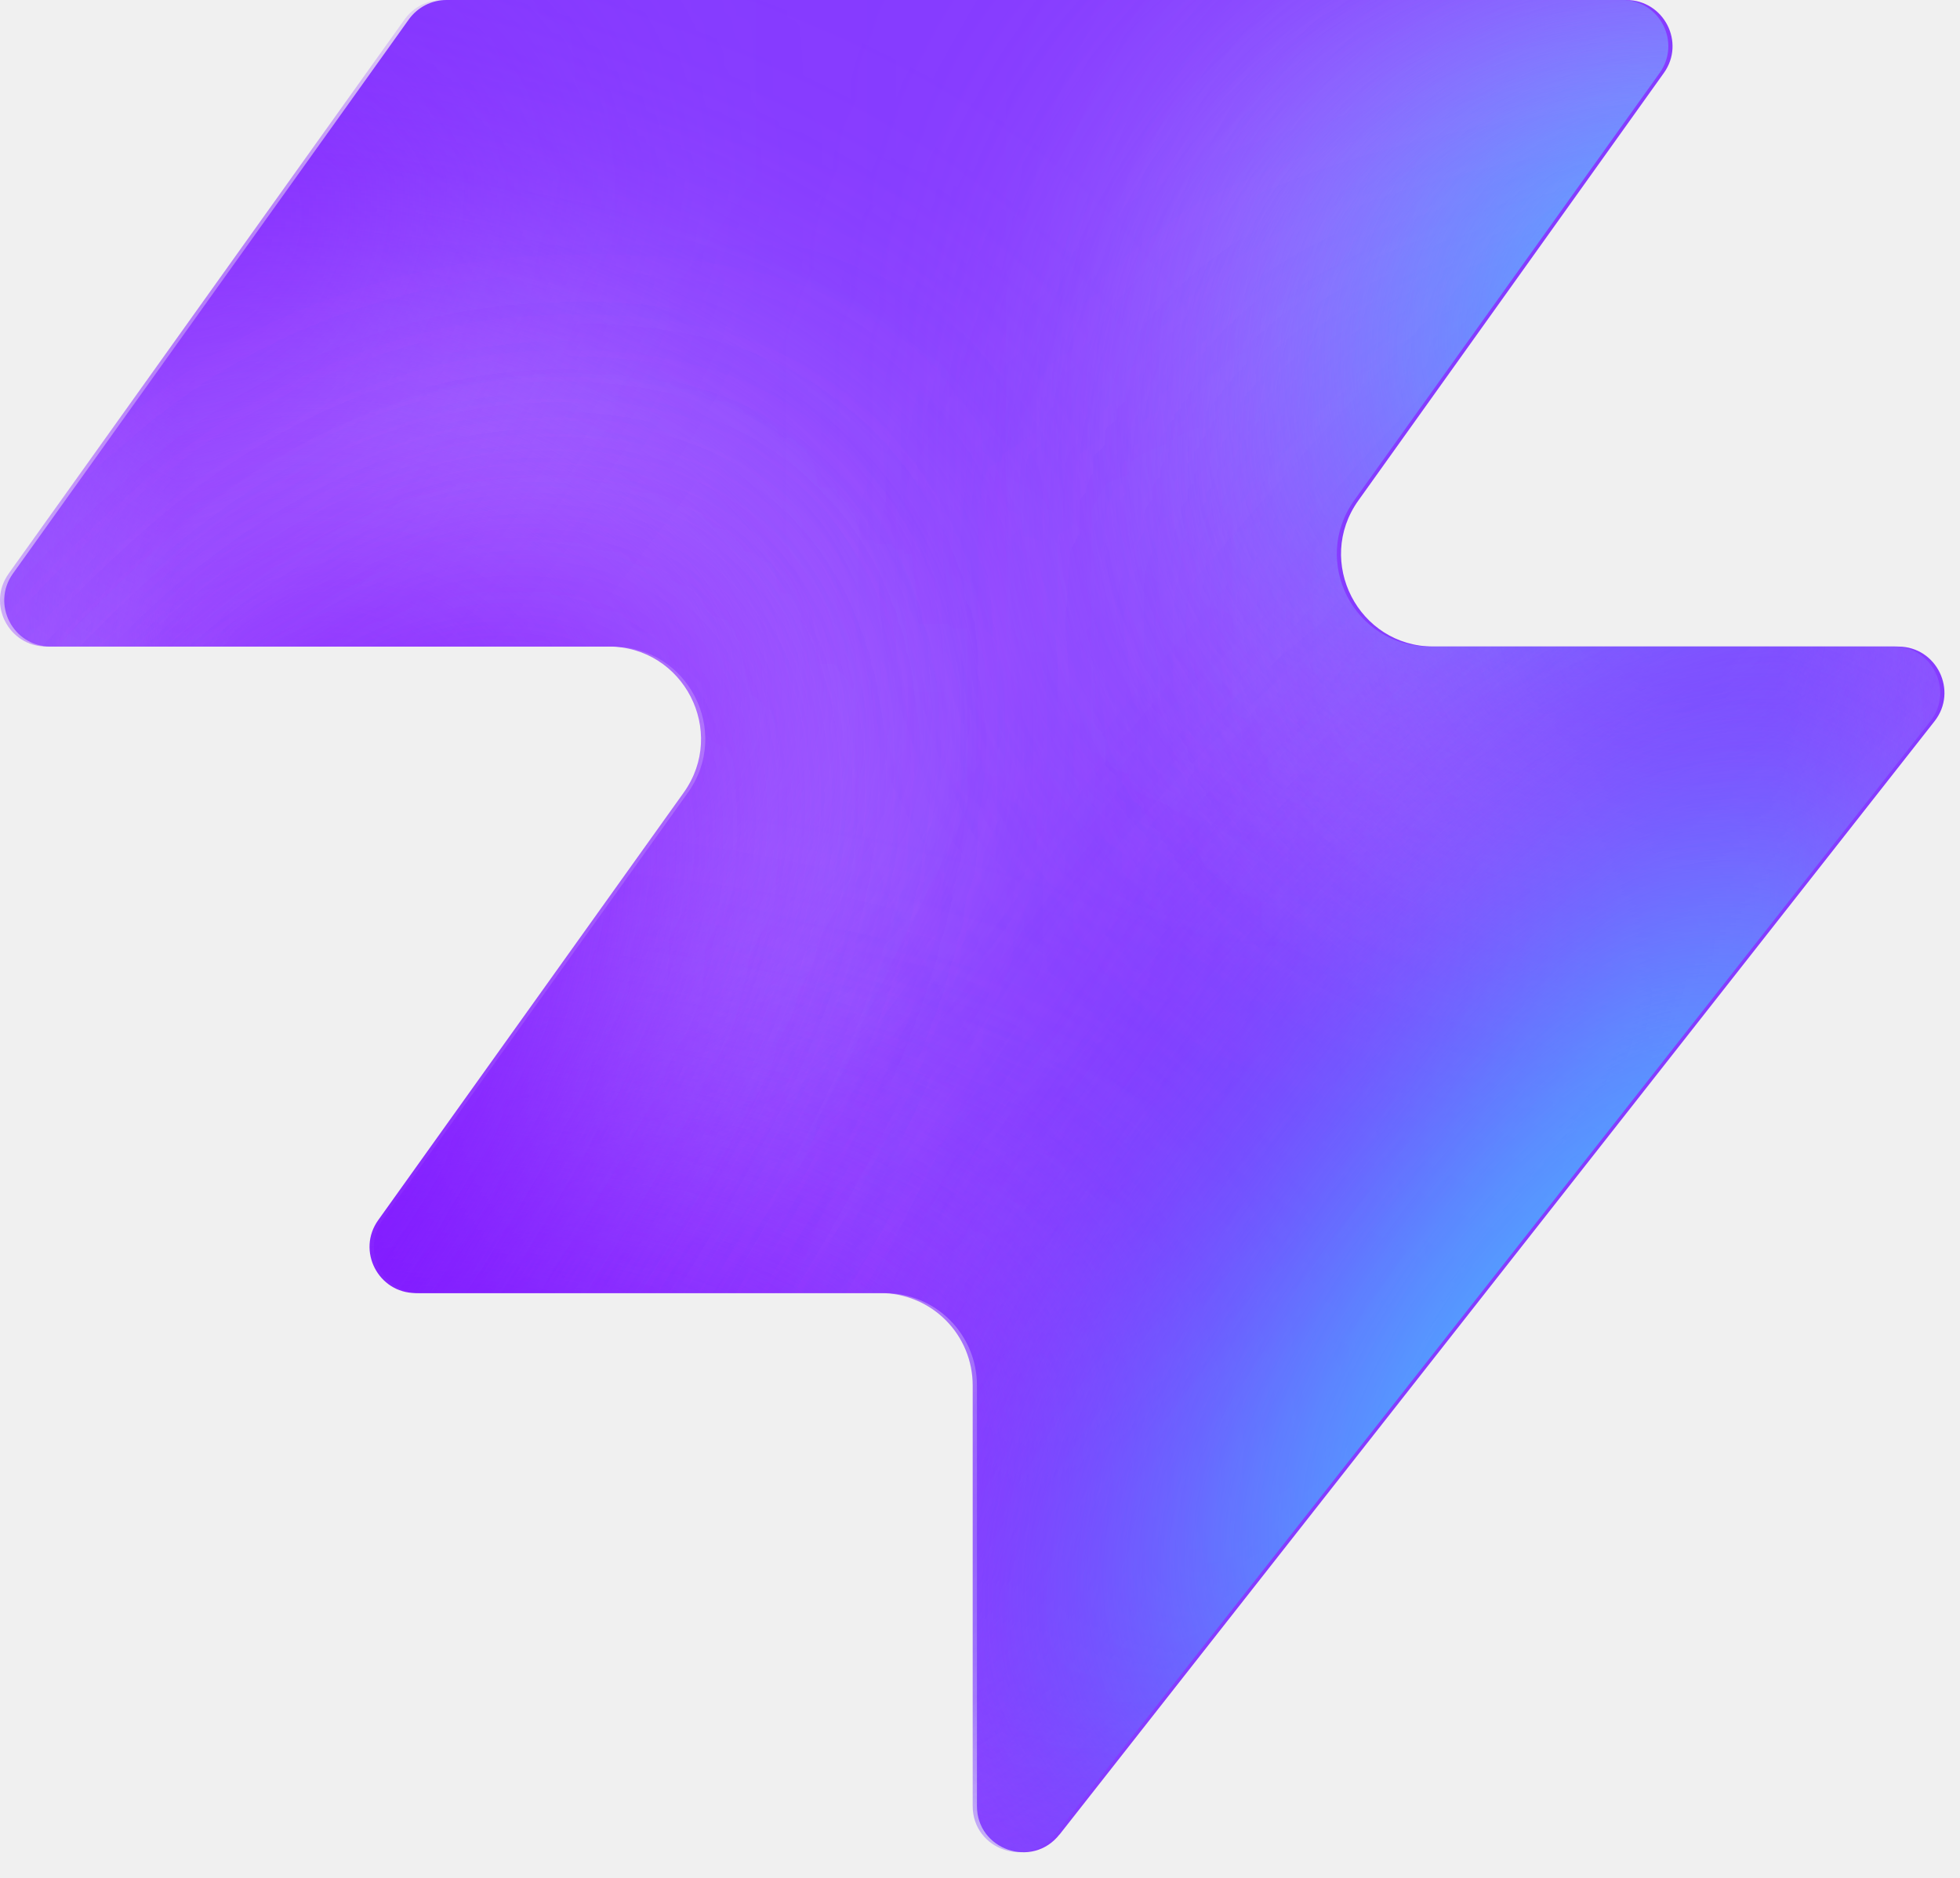
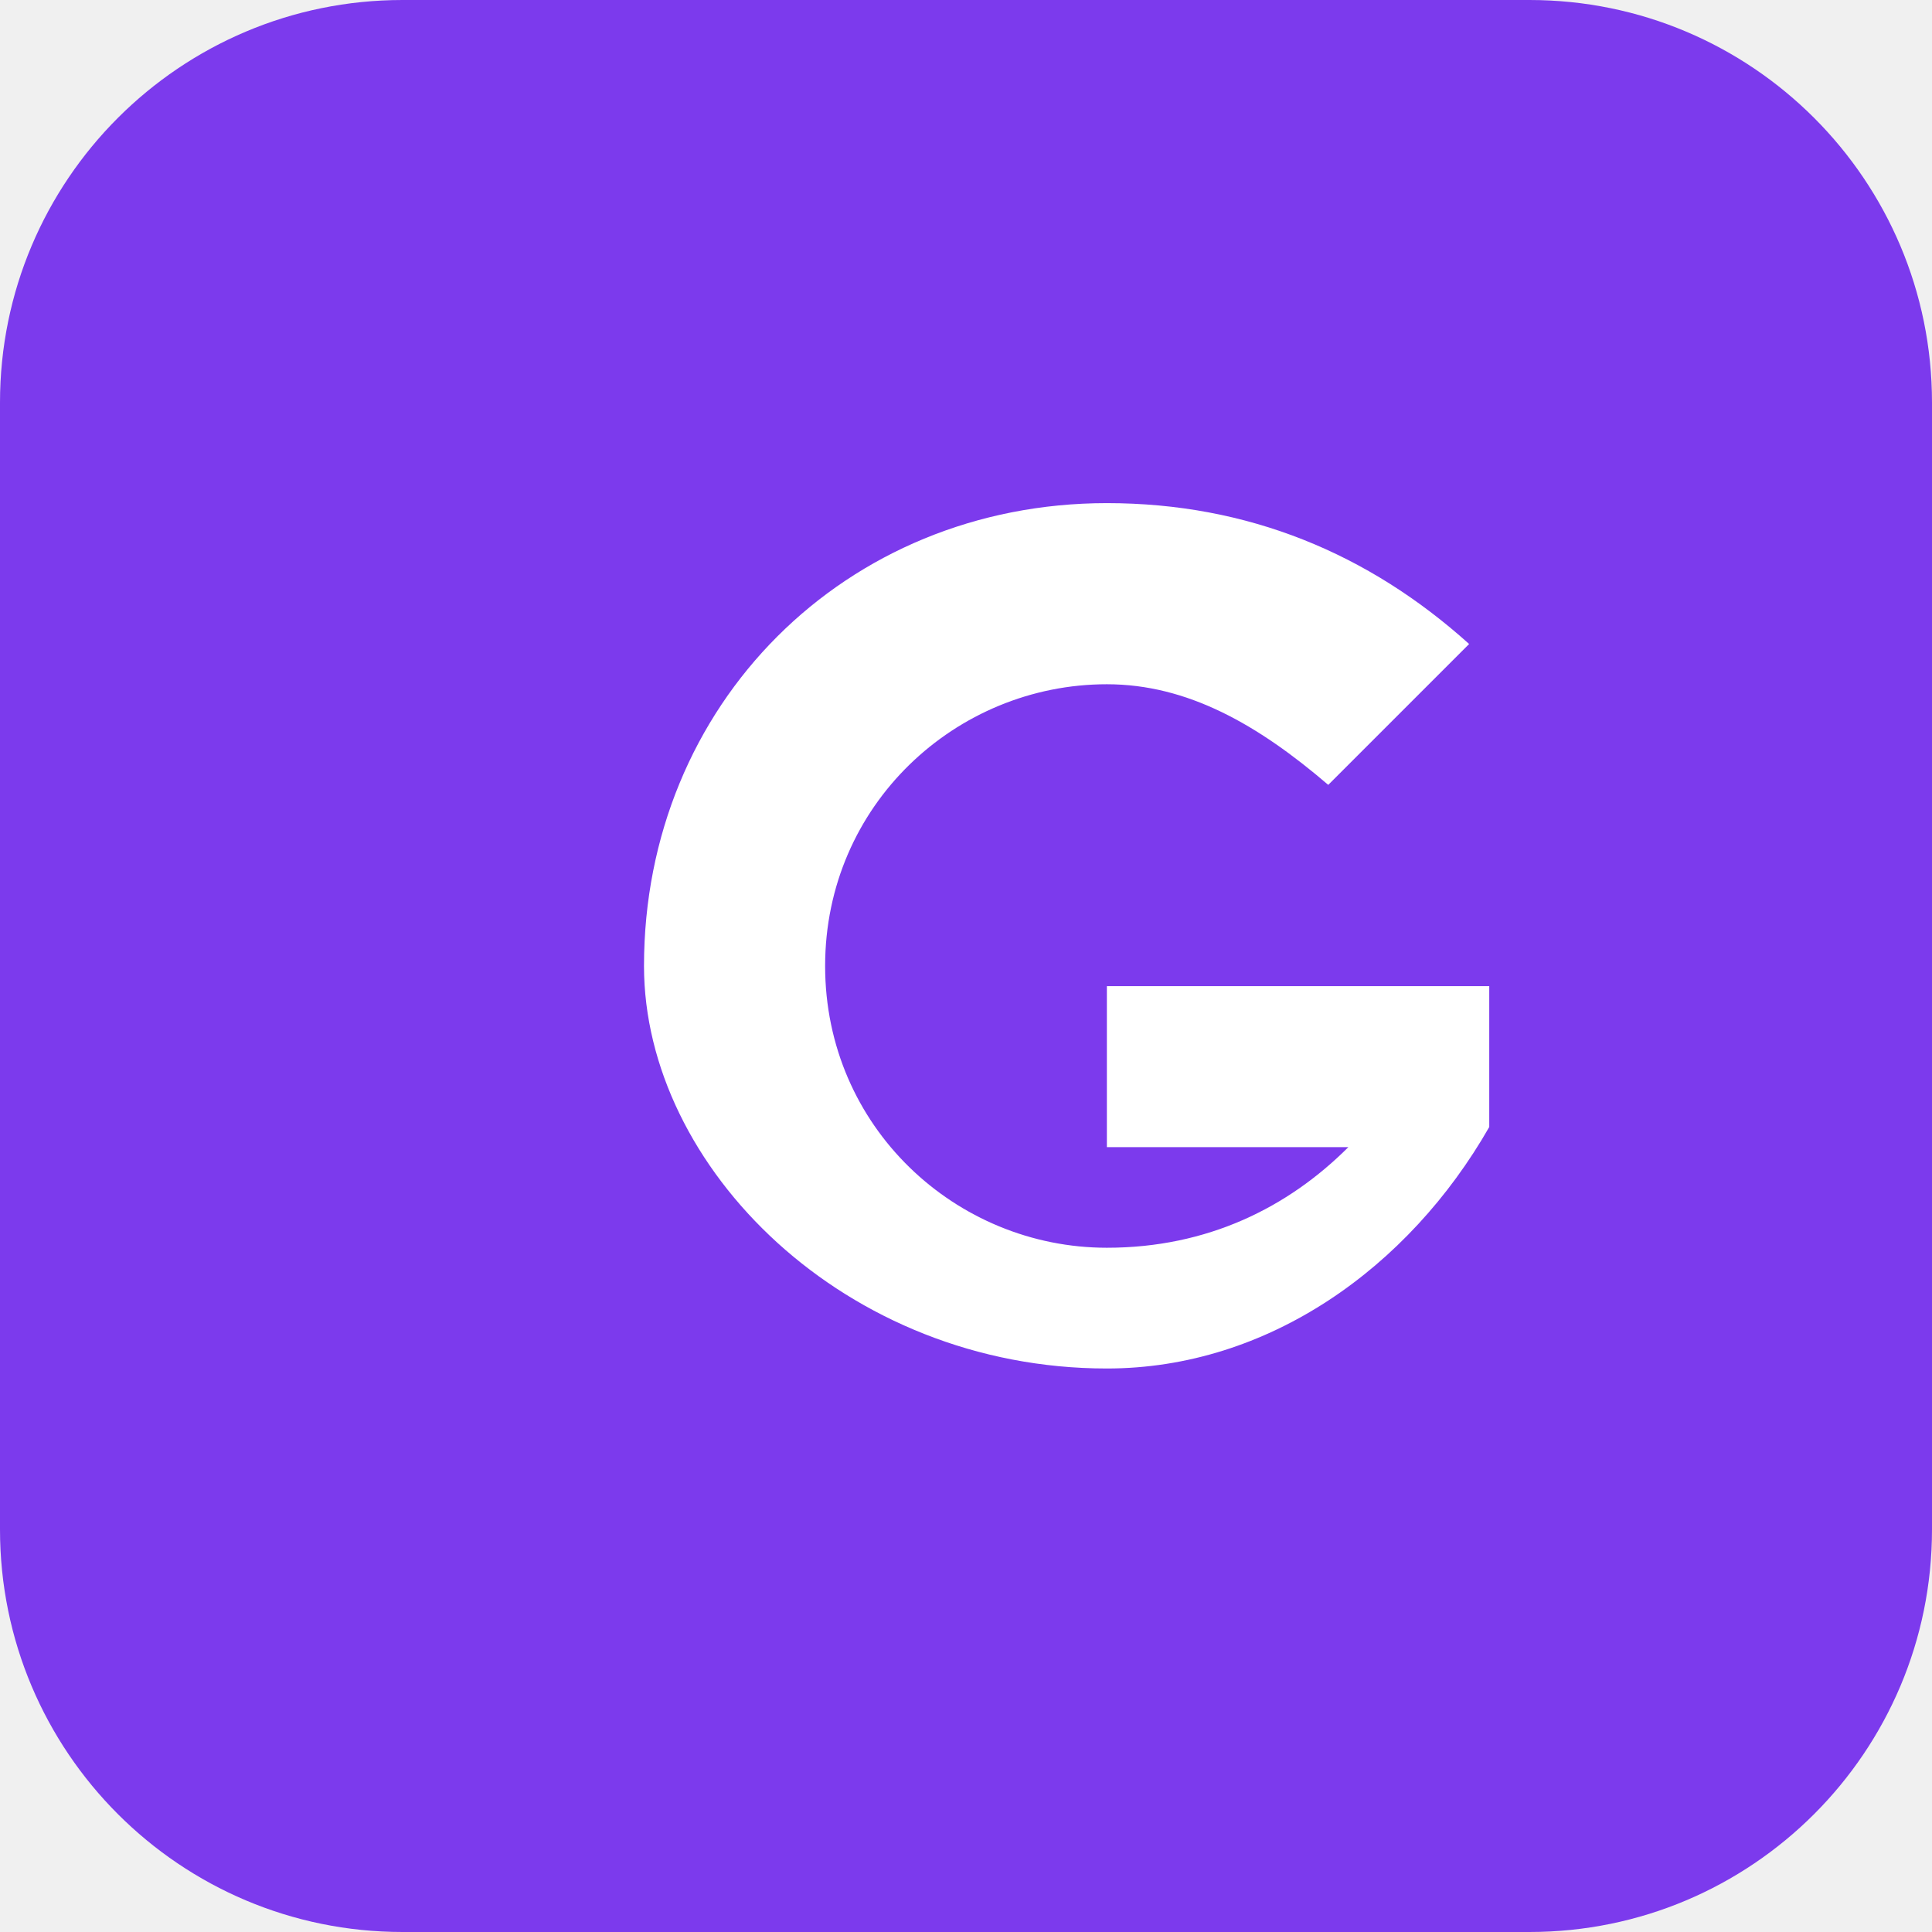
- <svg xmlns="http://www.w3.org/2000/svg" width="48" height="46" fill="none" viewBox="0 0 48 46">
-   <path fill="#863bff" d="M25.946 44.938c-.664.845-2.021.375-2.021-.698V33.937a2.26 2.26 0 0 0-2.262-2.262H10.287c-.92 0-1.456-1.04-.92-1.788l7.48-10.471c1.07-1.497 0-3.578-1.842-3.578H1.237c-.92 0-1.456-1.04-.92-1.788L10.013.474c.214-.297.556-.474.92-.474h28.894c.92 0 1.456 1.04.92 1.788l-7.48 10.471c-1.07 1.498 0 3.579 1.842 3.579h11.377c.943 0 1.473 1.088.89 1.83L25.947 44.94z" style="fill:#863bff;fill:color(display-p3 .525 .23 1);fill-opacity:1" />
-   <mask id="a" width="48" height="46" x="0" y="0" maskUnits="userSpaceOnUse" style="mask-type:alpha">
-     <path fill="#000" d="M25.842 44.938c-.664.844-2.021.375-2.021-.698V33.937a2.26 2.26 0 0 0-2.262-2.262H10.183c-.92 0-1.456-1.04-.92-1.788l7.48-10.471c1.07-1.498 0-3.579-1.842-3.579H1.133c-.92 0-1.456-1.04-.92-1.787L9.91.473c.214-.297.556-.474.92-.474h28.894c.92 0 1.456 1.04.92 1.788l-7.48 10.471c-1.07 1.498 0 3.578 1.842 3.578h11.377c.943 0 1.473 1.088.89 1.832L25.843 44.94z" style="fill:#000;fill-opacity:1" />
-   </mask>
-   <g mask="url(#a)">
-     <g filter="url(#b)">
-       <ellipse cx="5.508" cy="14.704" fill="#ede6ff" rx="5.508" ry="14.704" style="fill:#ede6ff;fill:color(display-p3 .927 .903 1);fill-opacity:1" transform="matrix(.00324 1 1 -.00324 -4.47 31.516)" />
-     </g>
-     <g filter="url(#c)">
-       <ellipse cx="10.399" cy="29.851" fill="#ede6ff" rx="10.399" ry="29.851" style="fill:#ede6ff;fill:color(display-p3 .927 .903 1);fill-opacity:1" transform="matrix(.00324 1 1 -.00324 -39.328 7.883)" />
-     </g>
-     <g filter="url(#d)">
-       <ellipse cx="5.508" cy="30.487" fill="#7e14ff" rx="5.508" ry="30.487" style="fill:#7e14ff;fill:color(display-p3 .492 .077 1);fill-opacity:1" transform="rotate(89.814 -25.913 -14.639)scale(1 -1)" />
-     </g>
-     <g filter="url(#e)">
-       <ellipse cx="5.508" cy="30.599" fill="#7e14ff" rx="5.508" ry="30.599" style="fill:#7e14ff;fill:color(display-p3 .492 .077 1);fill-opacity:1" transform="rotate(89.814 -32.644 -3.334)scale(1 -1)" />
-     </g>
-     <g filter="url(#f)">
-       <ellipse cx="5.508" cy="30.599" fill="#7e14ff" rx="5.508" ry="30.599" style="fill:#7e14ff;fill:color(display-p3 .492 .077 1);fill-opacity:1" transform="matrix(.00324 1 1 -.00324 -34.34 30.47)" />
-     </g>
-     <g filter="url(#g)">
-       <ellipse cx="14.072" cy="22.078" fill="#ede6ff" rx="14.072" ry="22.078" style="fill:#ede6ff;fill:color(display-p3 .927 .903 1);fill-opacity:1" transform="rotate(93.35 24.506 48.493)scale(-1 1)" />
-     </g>
-     <g filter="url(#h)">
-       <ellipse cx="3.47" cy="21.501" fill="#7e14ff" rx="3.47" ry="21.501" style="fill:#7e14ff;fill:color(display-p3 .492 .077 1);fill-opacity:1" transform="rotate(89.009 28.708 47.59)scale(-1 1)" />
-     </g>
-     <g filter="url(#i)">
-       <ellipse cx="3.47" cy="21.501" fill="#7e14ff" rx="3.47" ry="21.501" style="fill:#7e14ff;fill:color(display-p3 .492 .077 1);fill-opacity:1" transform="rotate(89.009 28.708 47.59)scale(-1 1)" />
-     </g>
-     <g filter="url(#j)">
-       <ellipse cx=".387" cy="8.972" fill="#7e14ff" rx="4.407" ry="29.108" style="fill:#7e14ff;fill:color(display-p3 .492 .077 1);fill-opacity:1" transform="rotate(39.51 .387 8.972)" />
-     </g>
-     <g filter="url(#k)">
-       <ellipse cx="47.523" cy="-6.092" fill="#7e14ff" rx="4.407" ry="29.108" style="fill:#7e14ff;fill:color(display-p3 .492 .077 1);fill-opacity:1" transform="rotate(37.892 47.523 -6.092)" />
-     </g>
-     <g filter="url(#l)">
-       <ellipse cx="41.412" cy="6.333" fill="#47bfff" rx="5.971" ry="9.665" style="fill:#47bfff;fill:color(display-p3 .28 .748 1);fill-opacity:1" transform="rotate(37.892 41.412 6.333)" />
-     </g>
-     <g filter="url(#m)">
-       <ellipse cx="-1.879" cy="38.332" fill="#7e14ff" rx="4.407" ry="29.108" style="fill:#7e14ff;fill:color(display-p3 .492 .077 1);fill-opacity:1" transform="rotate(37.892 -1.88 38.332)" />
-     </g>
-     <g filter="url(#n)">
-       <ellipse cx="-1.879" cy="38.332" fill="#7e14ff" rx="4.407" ry="29.108" style="fill:#7e14ff;fill:color(display-p3 .492 .077 1);fill-opacity:1" transform="rotate(37.892 -1.88 38.332)" />
-     </g>
-     <g filter="url(#o)">
-       <ellipse cx="35.651" cy="29.907" fill="#7e14ff" rx="4.407" ry="29.108" style="fill:#7e14ff;fill:color(display-p3 .492 .077 1);fill-opacity:1" transform="rotate(37.892 35.651 29.907)" />
-     </g>
-     <g filter="url(#p)">
-       <ellipse cx="38.418" cy="32.4" fill="#47bfff" rx="5.971" ry="15.297" style="fill:#47bfff;fill:color(display-p3 .28 .748 1);fill-opacity:1" transform="rotate(37.892 38.418 32.4)" />
-     </g>
-   </g>
+ <svg xmlns="http://www.w3.org/2000/svg" viewBox="0 0 96 96" fill="none">
  <defs>
-     <filter id="b" width="60.045" height="41.654" x="-19.77" y="16.149" color-interpolation-filters="sRGB" filterUnits="userSpaceOnUse">
-       <feFlood flood-opacity="0" result="BackgroundImageFix" />
-       <feBlend in="SourceGraphic" in2="BackgroundImageFix" result="shape" />
-       <feGaussianBlur result="effect1_foregroundBlur_2002_17158" stdDeviation="7.659" />
-     </filter>
-     <filter id="c" width="90.34" height="51.437" x="-54.613" y="-7.533" color-interpolation-filters="sRGB" filterUnits="userSpaceOnUse">
-       <feFlood flood-opacity="0" result="BackgroundImageFix" />
-       <feBlend in="SourceGraphic" in2="BackgroundImageFix" result="shape" />
-       <feGaussianBlur result="effect1_foregroundBlur_2002_17158" stdDeviation="7.659" />
-     </filter>
-     <filter id="d" width="79.355" height="29.4" x="-49.64" y="2.03" color-interpolation-filters="sRGB" filterUnits="userSpaceOnUse">
-       <feFlood flood-opacity="0" result="BackgroundImageFix" />
-       <feBlend in="SourceGraphic" in2="BackgroundImageFix" result="shape" />
-       <feGaussianBlur result="effect1_foregroundBlur_2002_17158" stdDeviation="4.596" />
-     </filter>
-     <filter id="e" width="79.579" height="29.4" x="-45.045" y="20.029" color-interpolation-filters="sRGB" filterUnits="userSpaceOnUse">
-       <feFlood flood-opacity="0" result="BackgroundImageFix" />
-       <feBlend in="SourceGraphic" in2="BackgroundImageFix" result="shape" />
-       <feGaussianBlur result="effect1_foregroundBlur_2002_17158" stdDeviation="4.596" />
-     </filter>
-     <filter id="f" width="79.579" height="29.4" x="-43.513" y="21.178" color-interpolation-filters="sRGB" filterUnits="userSpaceOnUse">
-       <feFlood flood-opacity="0" result="BackgroundImageFix" />
-       <feBlend in="SourceGraphic" in2="BackgroundImageFix" result="shape" />
-       <feGaussianBlur result="effect1_foregroundBlur_2002_17158" stdDeviation="4.596" />
-     </filter>
-     <filter id="g" width="74.749" height="58.852" x="15.756" y="-17.901" color-interpolation-filters="sRGB" filterUnits="userSpaceOnUse">
-       <feFlood flood-opacity="0" result="BackgroundImageFix" />
-       <feBlend in="SourceGraphic" in2="BackgroundImageFix" result="shape" />
-       <feGaussianBlur result="effect1_foregroundBlur_2002_17158" stdDeviation="7.659" />
-     </filter>
-     <filter id="h" width="61.377" height="25.362" x="23.548" y="2.284" color-interpolation-filters="sRGB" filterUnits="userSpaceOnUse">
-       <feFlood flood-opacity="0" result="BackgroundImageFix" />
-       <feBlend in="SourceGraphic" in2="BackgroundImageFix" result="shape" />
-       <feGaussianBlur result="effect1_foregroundBlur_2002_17158" stdDeviation="4.596" />
-     </filter>
-     <filter id="i" width="61.377" height="25.362" x="23.548" y="2.284" color-interpolation-filters="sRGB" filterUnits="userSpaceOnUse">
-       <feFlood flood-opacity="0" result="BackgroundImageFix" />
-       <feBlend in="SourceGraphic" in2="BackgroundImageFix" result="shape" />
-       <feGaussianBlur result="effect1_foregroundBlur_2002_17158" stdDeviation="4.596" />
-     </filter>
-     <filter id="j" width="56.045" height="63.649" x="-27.636" y="-22.853" color-interpolation-filters="sRGB" filterUnits="userSpaceOnUse">
-       <feFlood flood-opacity="0" result="BackgroundImageFix" />
-       <feBlend in="SourceGraphic" in2="BackgroundImageFix" result="shape" />
-       <feGaussianBlur result="effect1_foregroundBlur_2002_17158" stdDeviation="4.596" />
-     </filter>
-     <filter id="k" width="54.814" height="64.646" x="20.116" y="-38.415" color-interpolation-filters="sRGB" filterUnits="userSpaceOnUse">
-       <feFlood flood-opacity="0" result="BackgroundImageFix" />
-       <feBlend in="SourceGraphic" in2="BackgroundImageFix" result="shape" />
-       <feGaussianBlur result="effect1_foregroundBlur_2002_17158" stdDeviation="4.596" />
-     </filter>
-     <filter id="l" width="33.541" height="35.313" x="24.641" y="-11.323" color-interpolation-filters="sRGB" filterUnits="userSpaceOnUse">
-       <feFlood flood-opacity="0" result="BackgroundImageFix" />
-       <feBlend in="SourceGraphic" in2="BackgroundImageFix" result="shape" />
-       <feGaussianBlur result="effect1_foregroundBlur_2002_17158" stdDeviation="4.596" />
-     </filter>
-     <filter id="m" width="54.814" height="64.646" x="-29.286" y="6.009" color-interpolation-filters="sRGB" filterUnits="userSpaceOnUse">
-       <feFlood flood-opacity="0" result="BackgroundImageFix" />
-       <feBlend in="SourceGraphic" in2="BackgroundImageFix" result="shape" />
-       <feGaussianBlur result="effect1_foregroundBlur_2002_17158" stdDeviation="4.596" />
-     </filter>
-     <filter id="n" width="54.814" height="64.646" x="-29.286" y="6.009" color-interpolation-filters="sRGB" filterUnits="userSpaceOnUse">
-       <feFlood flood-opacity="0" result="BackgroundImageFix" />
-       <feBlend in="SourceGraphic" in2="BackgroundImageFix" result="shape" />
-       <feGaussianBlur result="effect1_foregroundBlur_2002_17158" stdDeviation="4.596" />
-     </filter>
-     <filter id="o" width="54.814" height="64.646" x="8.244" y="-2.416" color-interpolation-filters="sRGB" filterUnits="userSpaceOnUse">
-       <feFlood flood-opacity="0" result="BackgroundImageFix" />
-       <feBlend in="SourceGraphic" in2="BackgroundImageFix" result="shape" />
-       <feGaussianBlur result="effect1_foregroundBlur_2002_17158" stdDeviation="4.596" />
-     </filter>
-     <filter id="p" width="39.409" height="43.623" x="18.713" y="10.588" color-interpolation-filters="sRGB" filterUnits="userSpaceOnUse">
-       <feFlood flood-opacity="0" result="BackgroundImageFix" />
-       <feBlend in="SourceGraphic" in2="BackgroundImageFix" result="shape" />
-       <feGaussianBlur result="effect1_foregroundBlur_2002_17158" stdDeviation="4.596" />
-     </filter>
+     <linearGradient id="favicon-bg" x1="0" y1="0" x2="96" y2="96">
+       <stop stop-color="#7C3AED" />
+       <stop offset="1" stop-color="#6D28D9" />
+     </linearGradient>
  </defs>
+   <rect width="96" height="96" rx="20" fill="url(#favicon-bg)" />
+   <path d="M32 48C32 35 42 25 55 25C62 25 68 27.5 73 32L66 39C62.5 36 59 34 55 34C47.5 34 41 40 41 48C41 56 47.5 62 55 62C60 62 64 60 67 57H55V49H74V56C70 63 63 68 55 68C42 68 32 58 32 48Z" fill="white" />
</svg>
